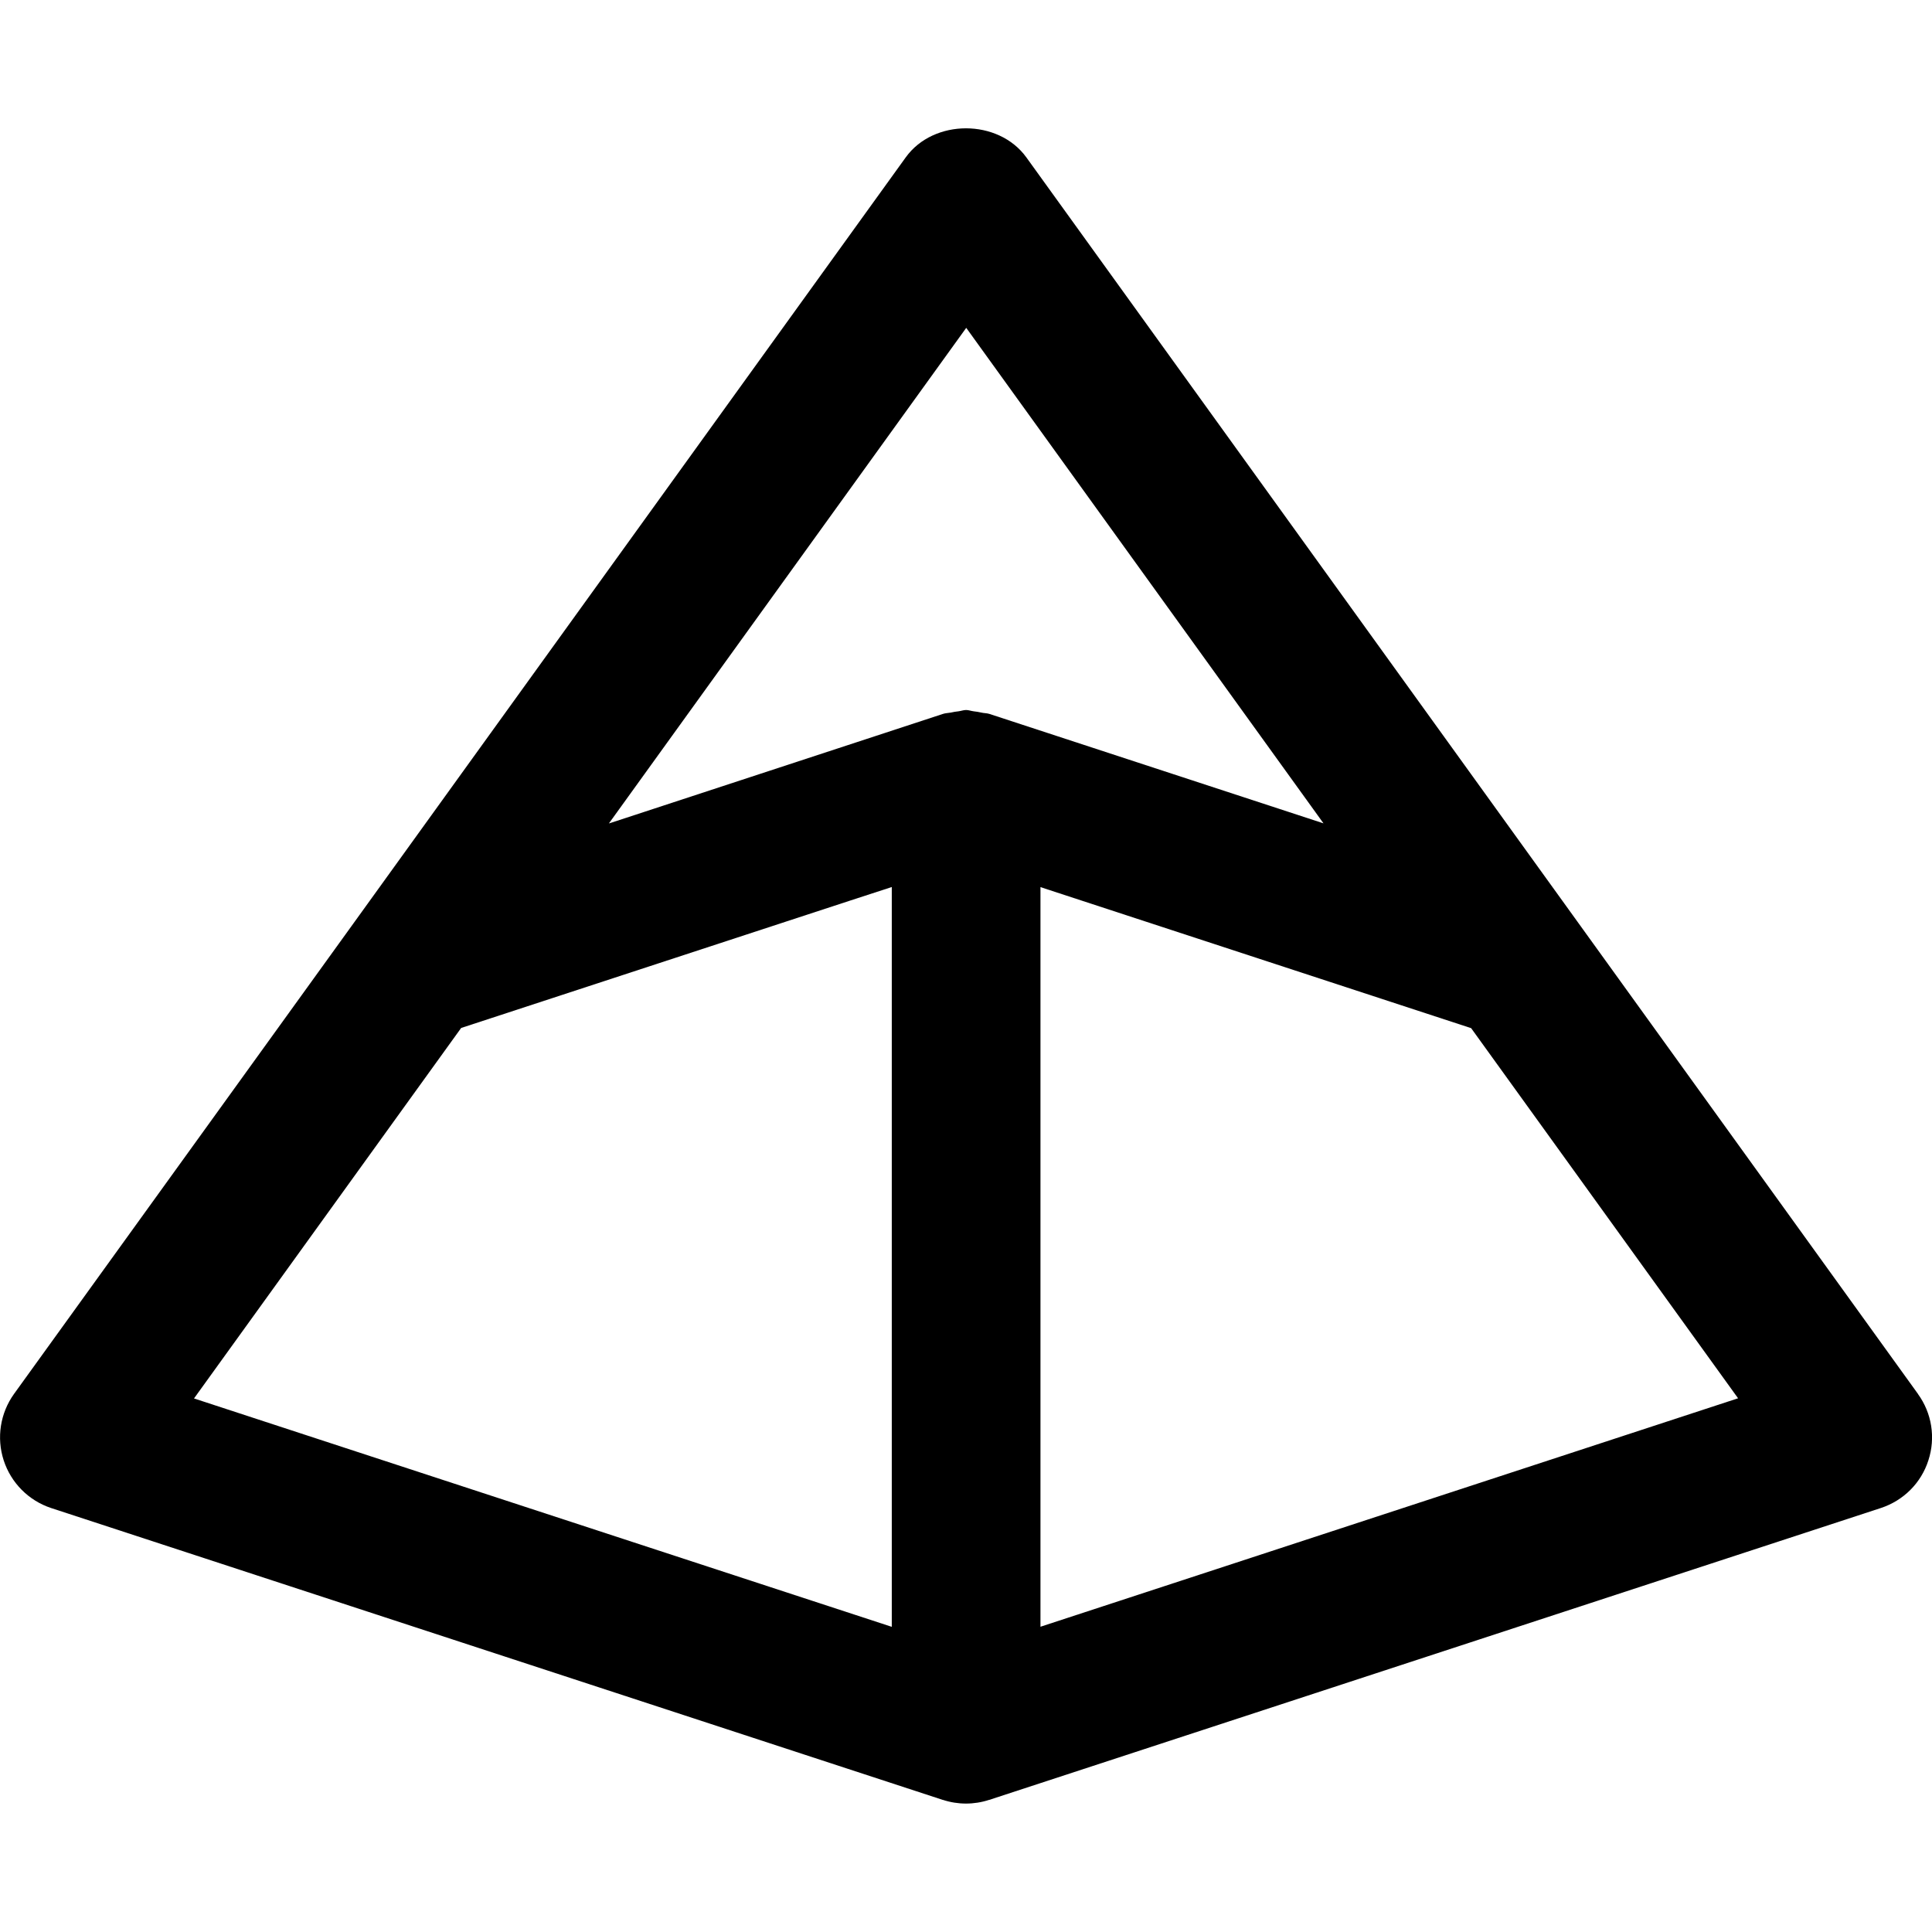
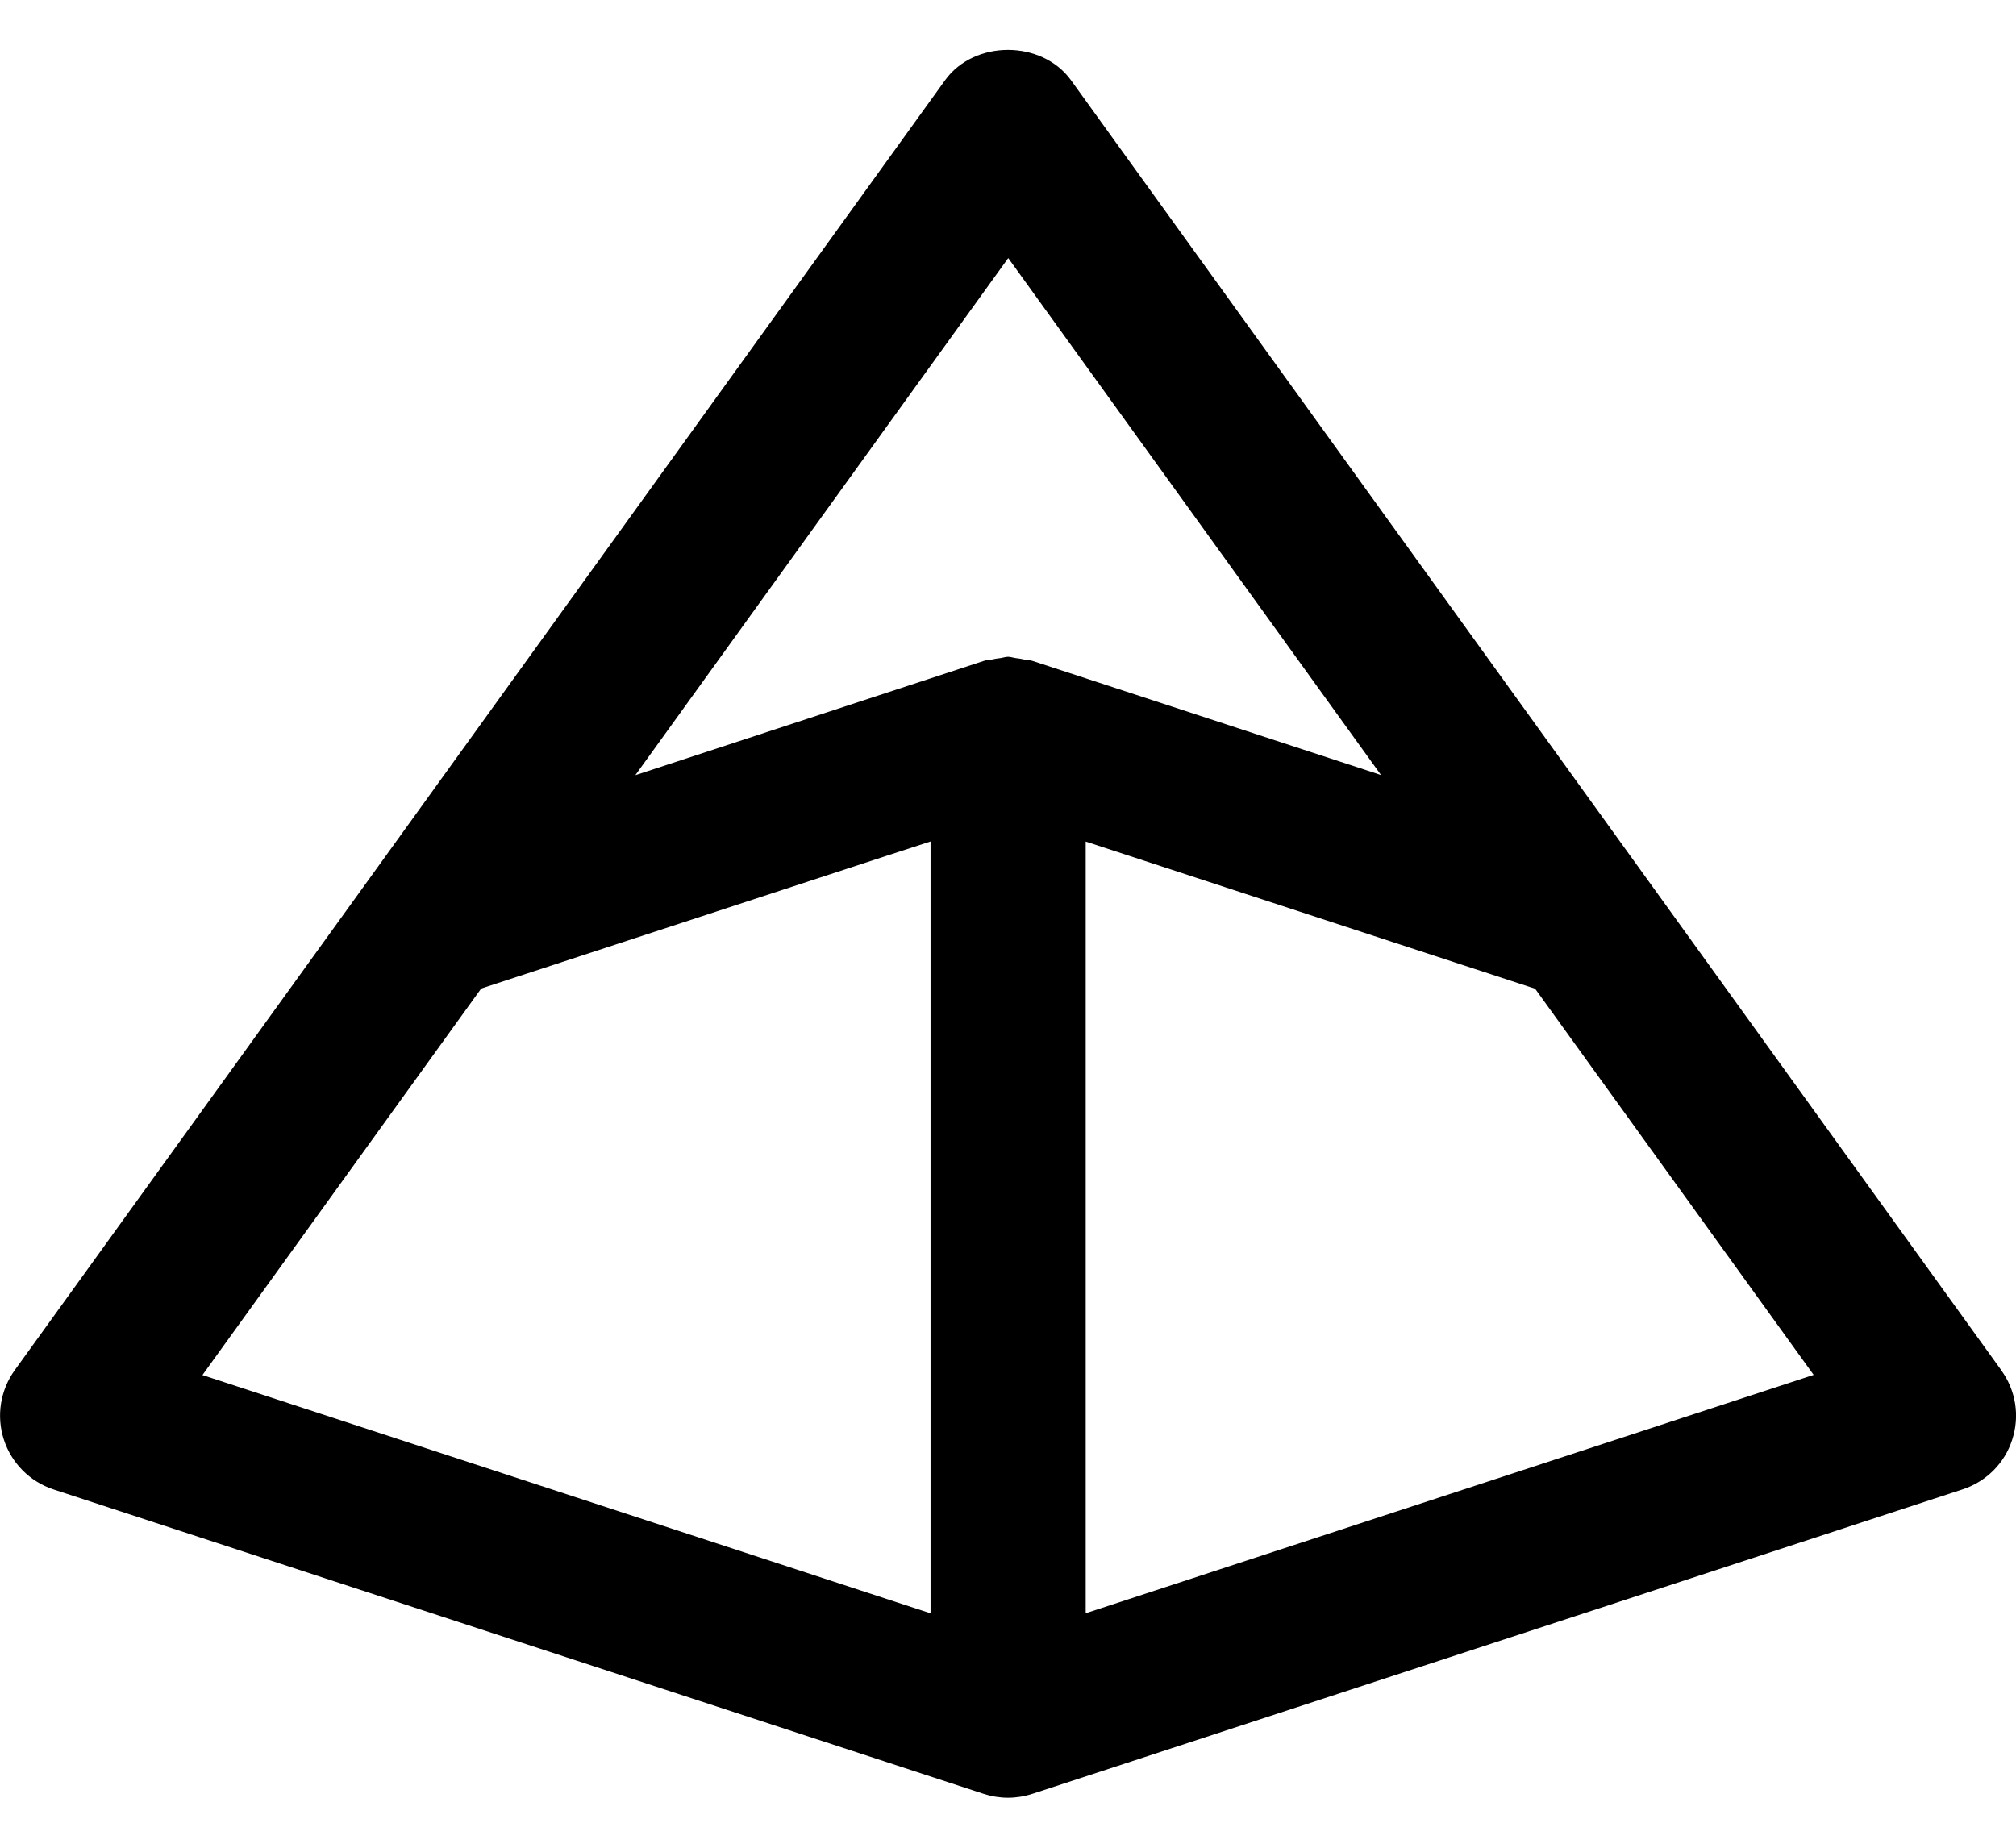
- <svg xmlns="http://www.w3.org/2000/svg" role="img" viewBox="0 0 24 24">
+ <svg xmlns="http://www.w3.org/2000/svg" role="img" viewBox="0 1 24 22" width="24" height="22">
  <path d="m23.826 17.316-4.23-5.866-6.847-9.496c-.348-.48-1.151-.48-1.497 0l-6.845 9.494-4.233 5.868a.925.925 0 0 0 .46 1.417l11.078 3.626h.002a.92.92 0 0 0 .572 0h.002l11.077-3.626c.28-.092.5-.31.59-.592a.916.916 0 0 0-.13-.825h.002ZM12.001 4.07l4.44 6.158-4.152-1.36c-.032-.01-.066-.008-.098-.016a.8.8 0 0 0-.096-.016c-.032-.004-.062-.016-.094-.016s-.062.012-.094.016a.74.74 0 0 0-.096.016c-.032.006-.066.006-.096.016L7.59 10.221l-.026.008 4.44-6.158h-.002Zm-6.273 8.7 4.834-1.583.516-.168v9.19L2.41 17.372l3.317-4.6Zm7.197 7.437V11.02l5.35 1.752 3.316 4.598-8.666 2.838Z" />
</svg>
